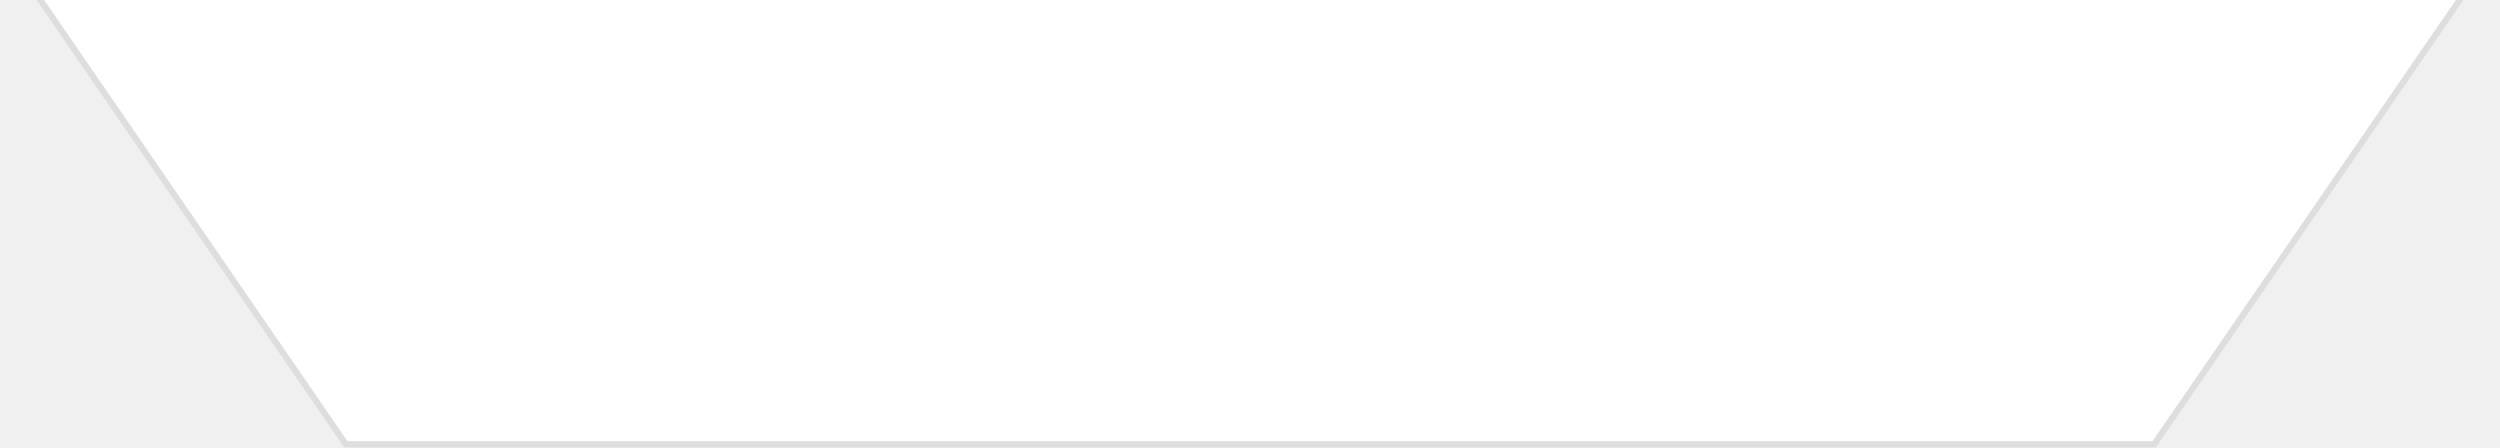
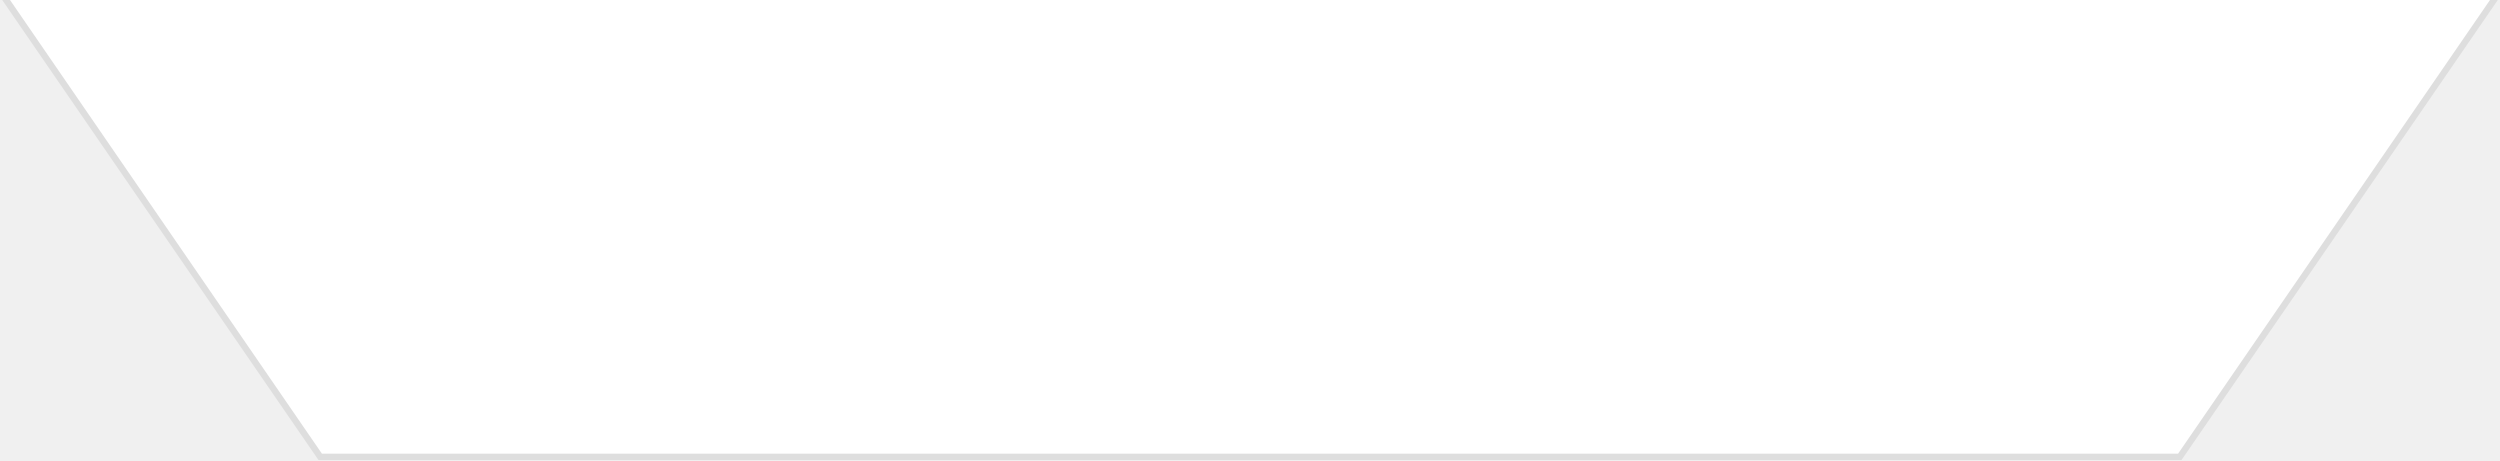
- <svg xmlns="http://www.w3.org/2000/svg" width="799" height="143" viewBox="0 0 799 143" fill="none">
-   <path d="M110.526 142L1.901 -16H797.099L688.474 142H110.526Z" fill="white" stroke="#DEDEDE" stroke-width="2" />
+ <svg xmlns="http://www.w3.org/2000/svg" width="777" height="143" viewBox="0 0 777 143" fill="none">
+   <mask id="mask0_1198_2207" style="mask-type:alpha" maskUnits="userSpaceOnUse" x="0" y="0" width="777" height="143">
+     <rect width="777" height="143" fill="#E0AFAF" />
+   </mask>
+   <g mask="url(#mask0_1198_2207)">
+     <path d="M99.526 142L-9.099 -16H786.099L677.474 142H99.526Z" fill="white" stroke="#DEDEDE" stroke-width="2" />
+   </g>
</svg>
